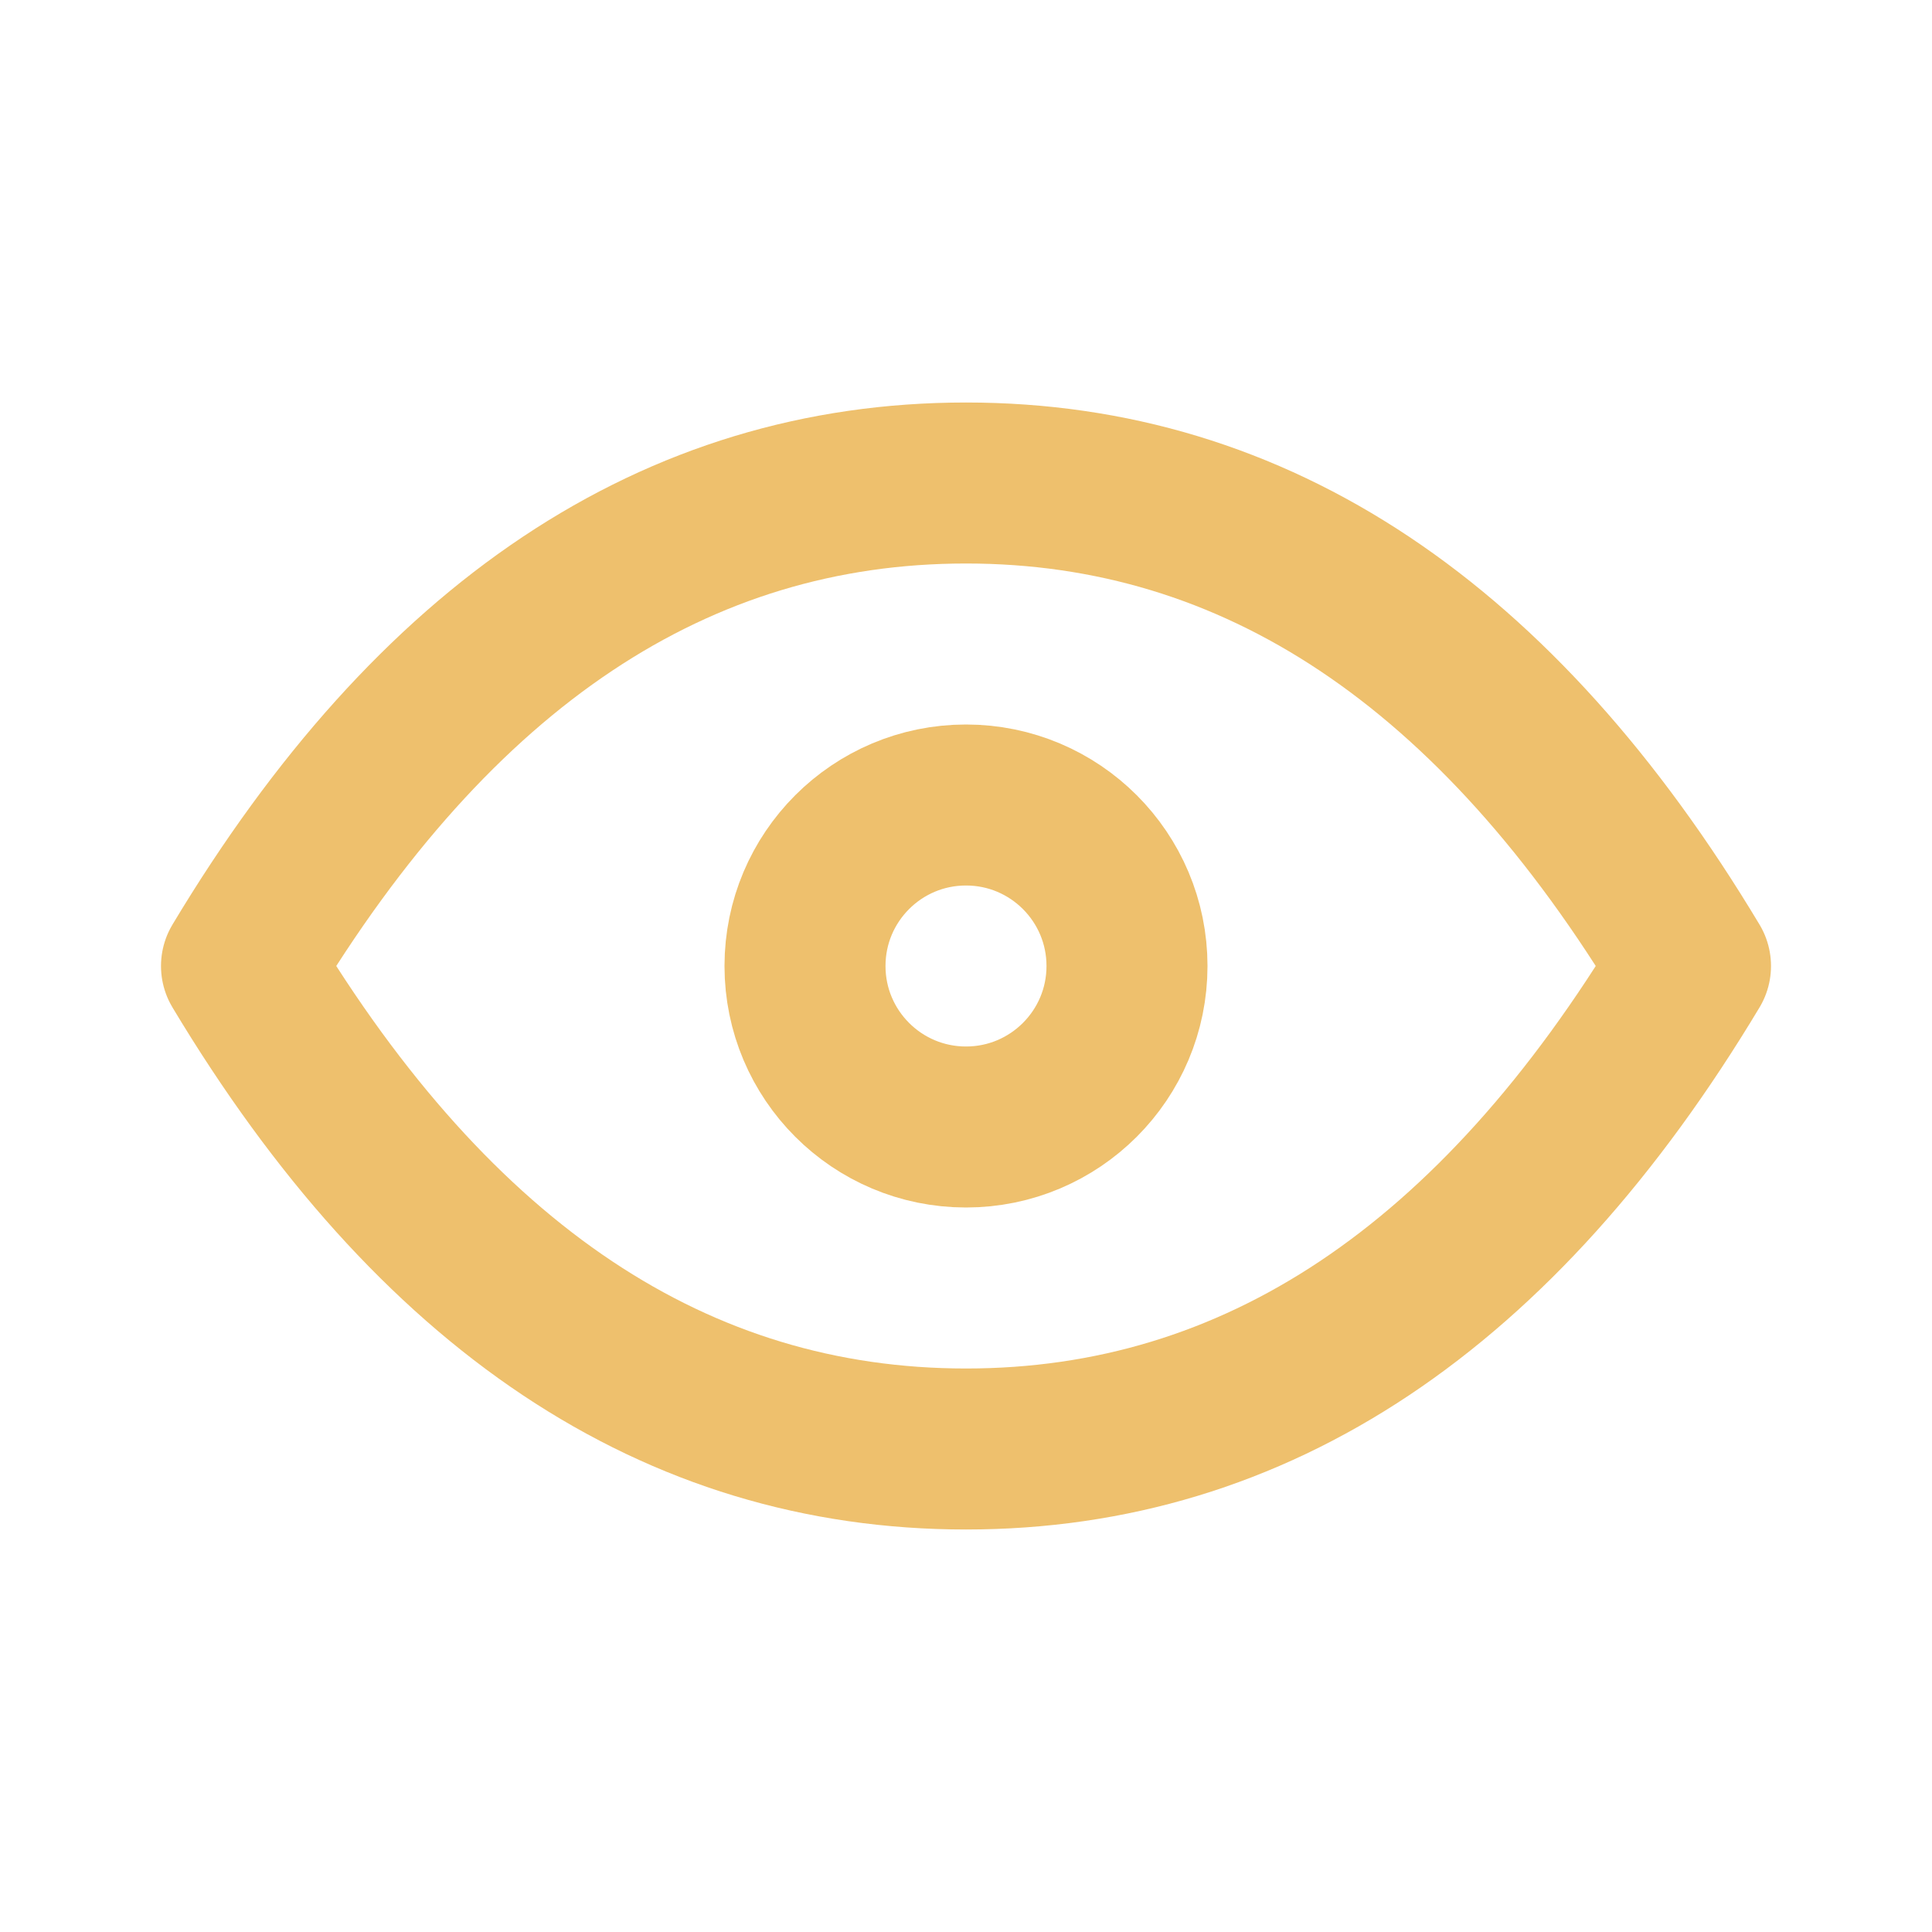
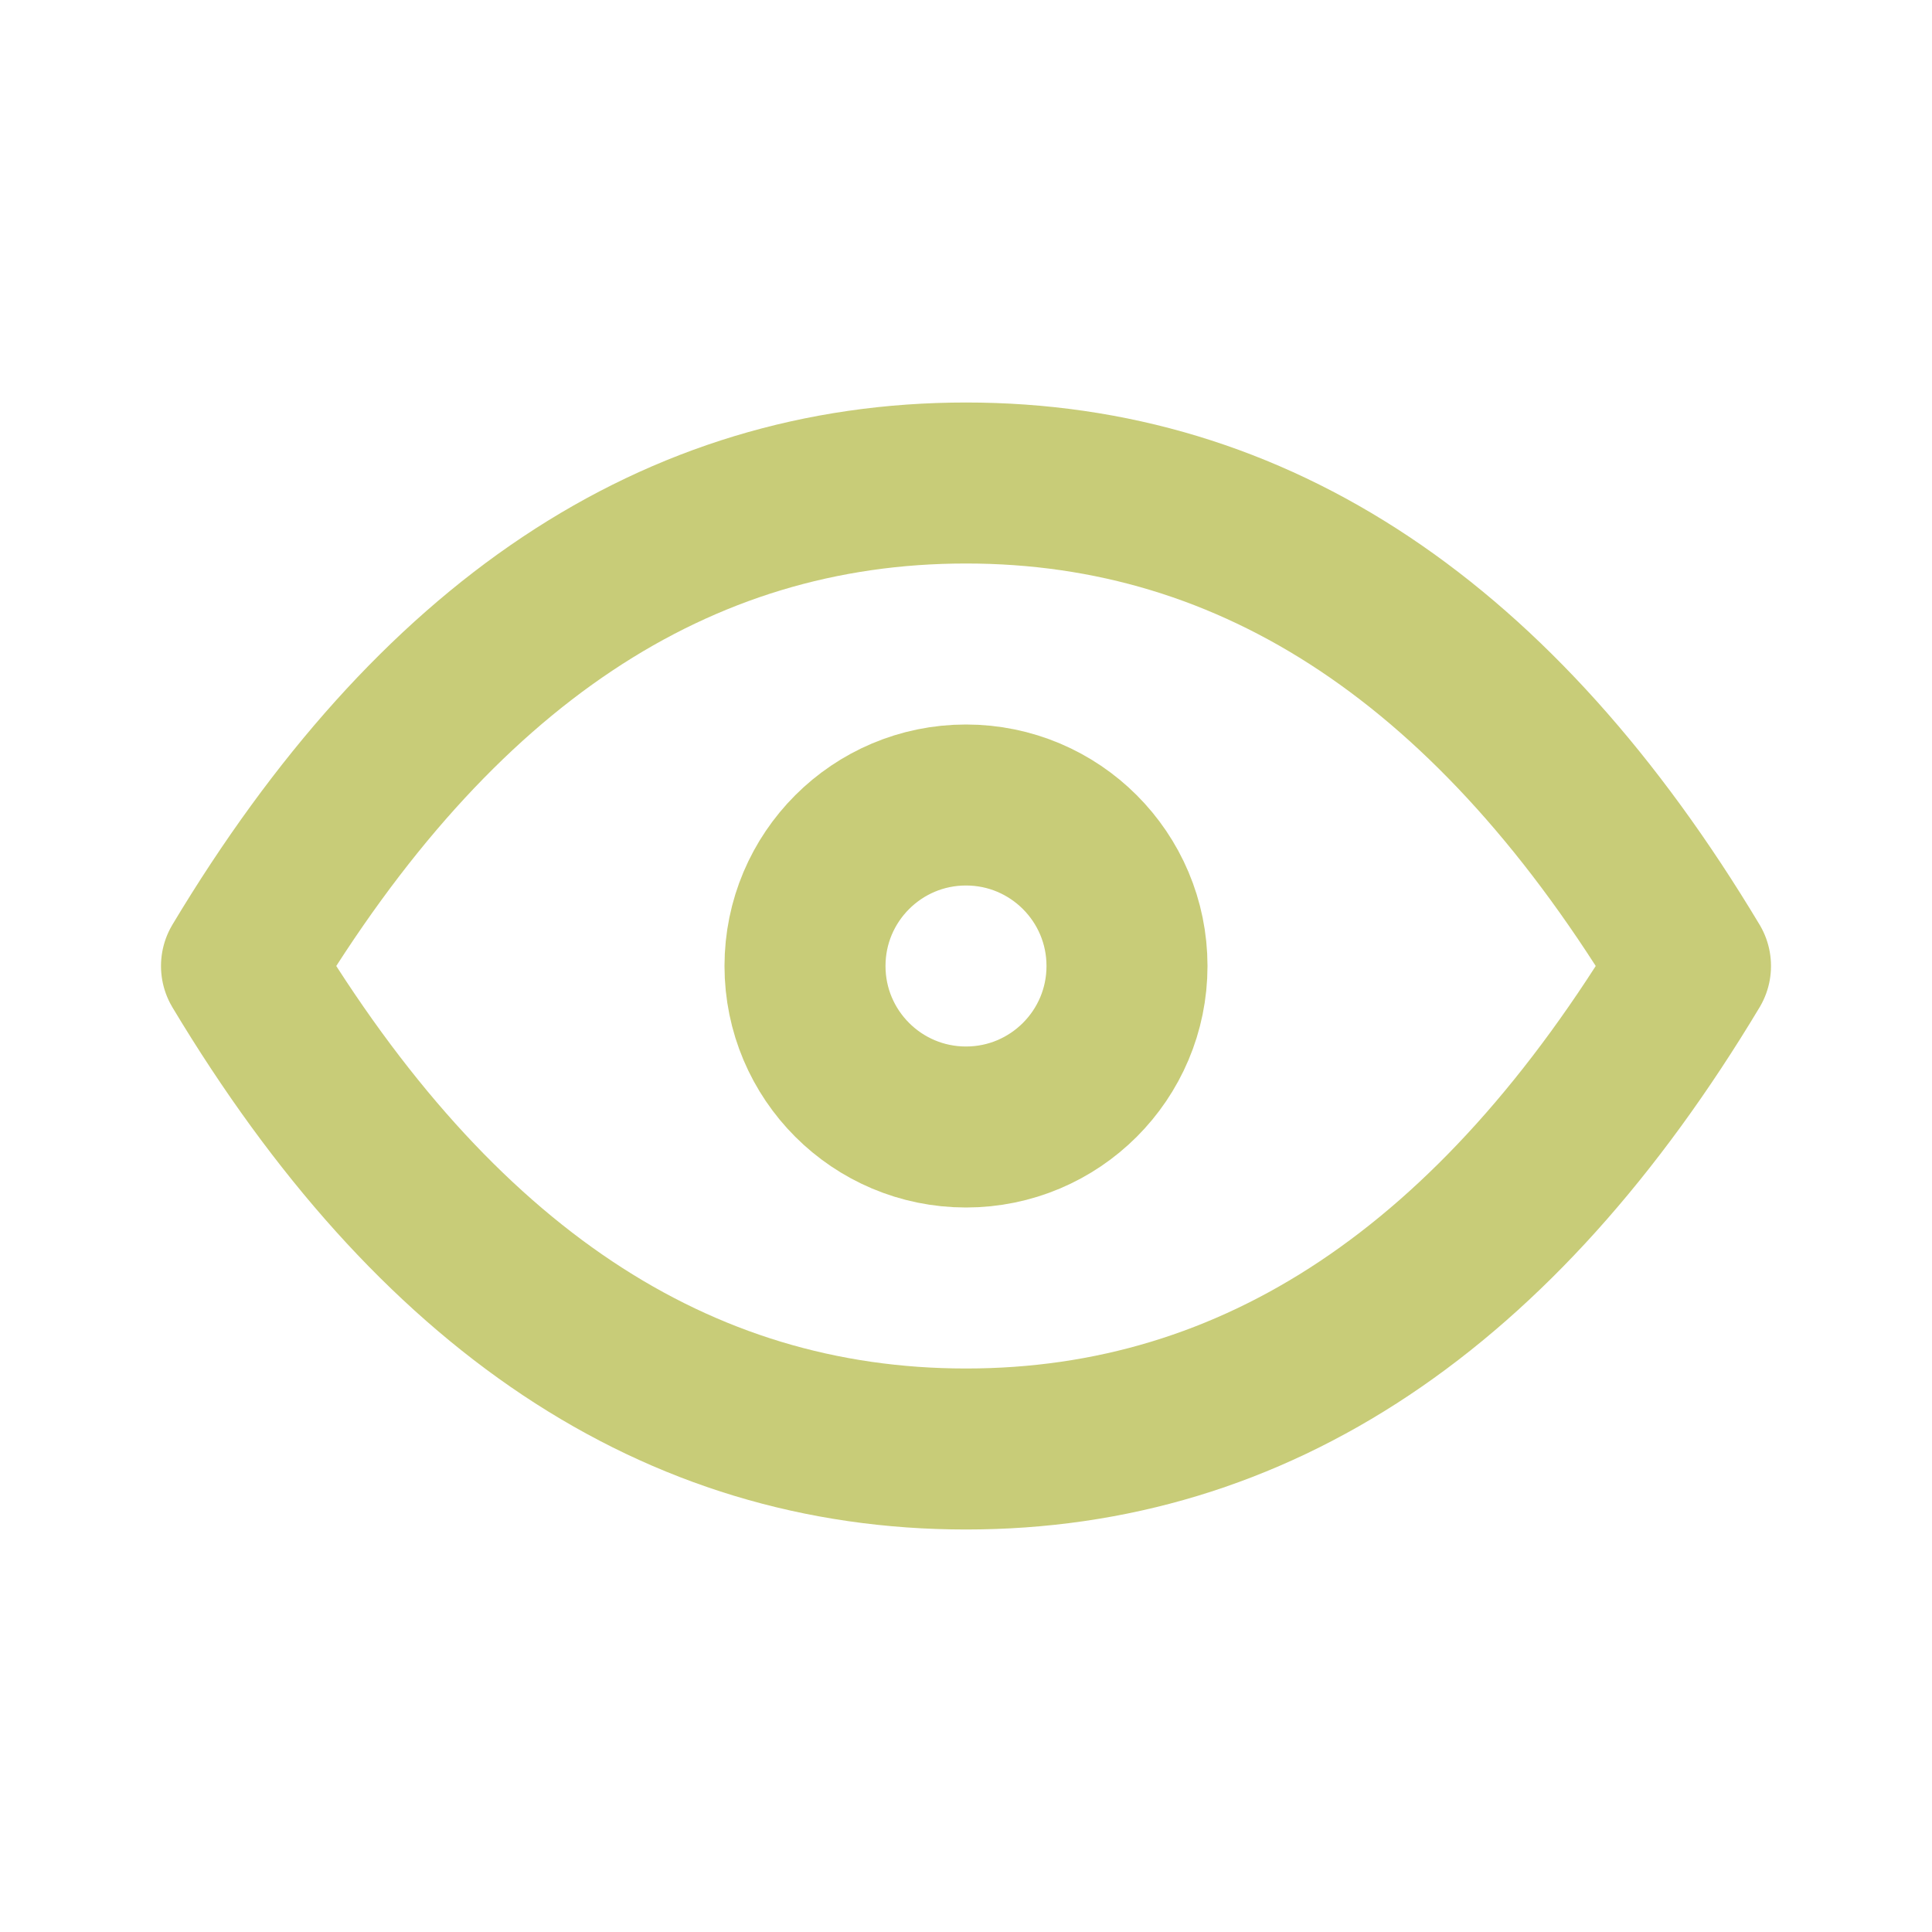
- <svg xmlns="http://www.w3.org/2000/svg" width="24" height="24" viewBox="0 0 24 24" fill="none" stroke="#eec06d" stroke-width="2" stroke-linecap="round" stroke-linejoin="round" class="icon icon-tabler icons-tabler-outline icon-tabler-eye">
+ <svg xmlns="http://www.w3.org/2000/svg" width="24" height="24" viewBox="0 0 24 24" fill="none" stroke="#c8cc78" stroke-width="2" stroke-linecap="round" stroke-linejoin="round" class="icon icon-tabler icons-tabler-outline icon-tabler-eye">
  <path stroke="none" d="M0 0h24v24H0z" fill="none" />
  <path d="M10 12a2 2 0 1 0 4 0a2 2 0 0 0 -4 0" />
  <path d="M21 12c-2.4 4 -5.4 6 -9 6c-3.6 0 -6.6 -2 -9 -6c2.4 -4 5.4 -6 9 -6c3.6 0 6.6 2 9 6" />
</svg>
